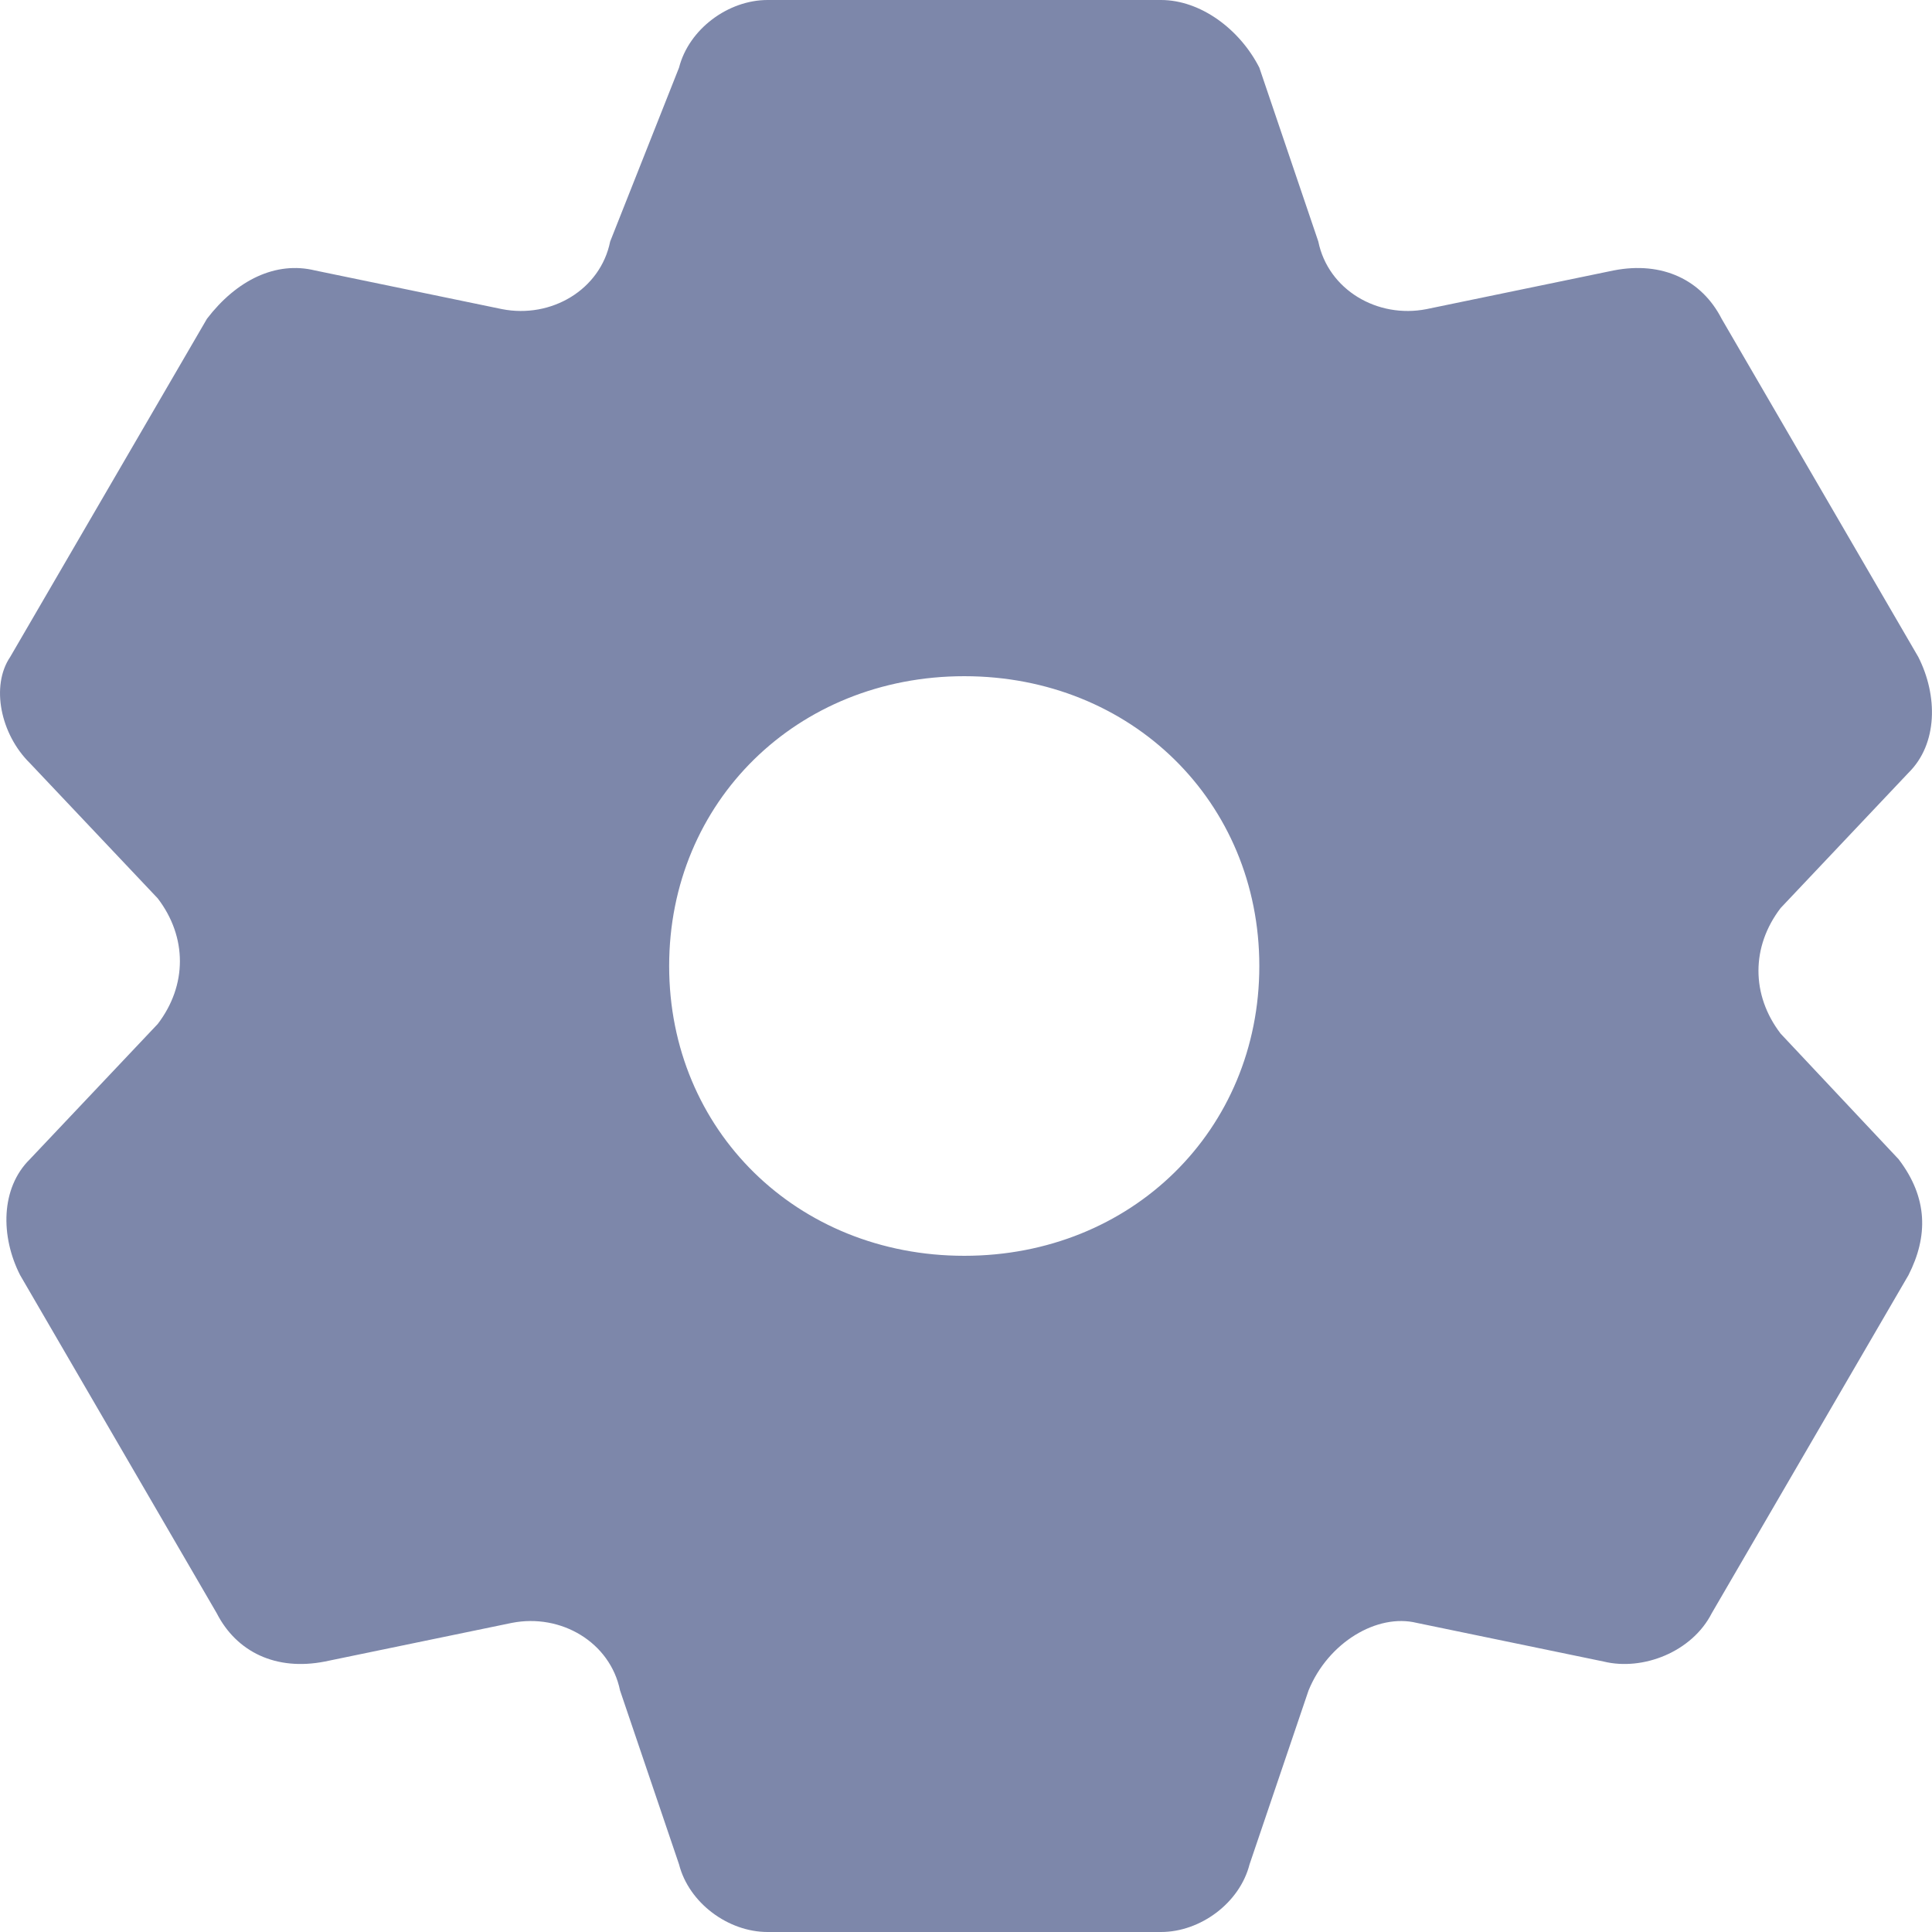
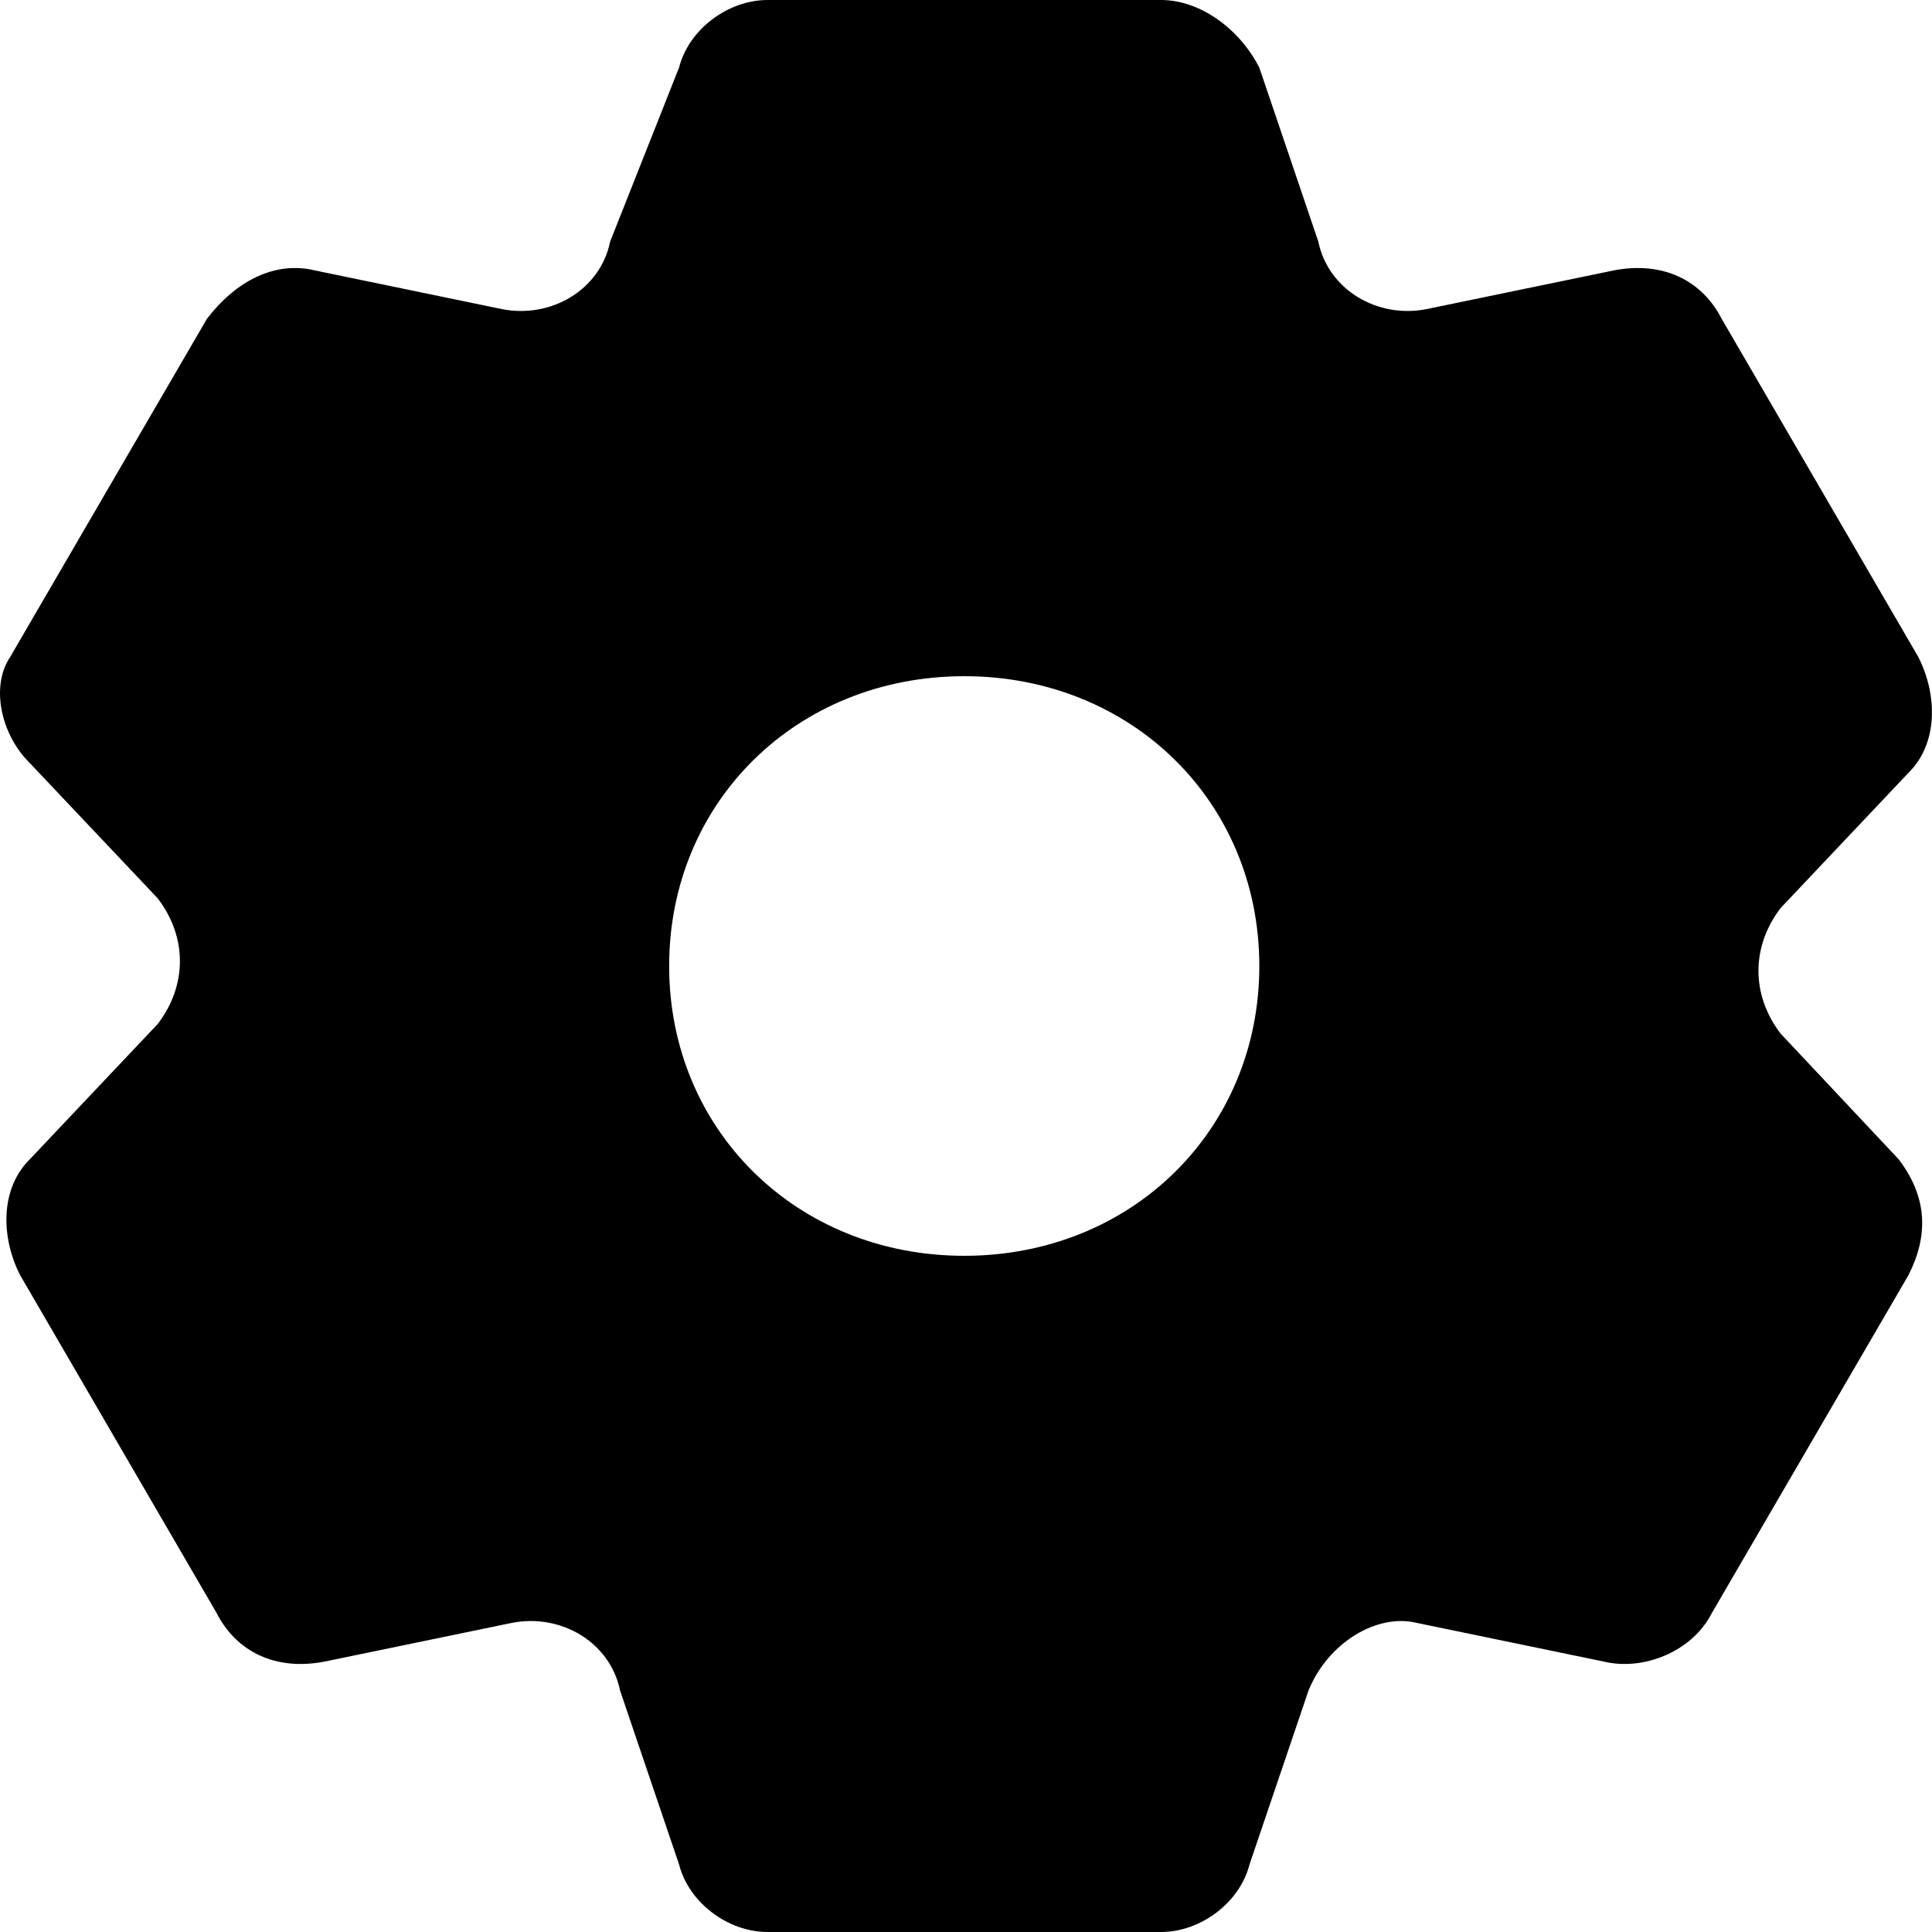
- <svg xmlns="http://www.w3.org/2000/svg" width="17" height="17" viewBox="0 0 17 17" fill="none">
-   <path d="M15.668 9.095C15.408 8.755 15.408 8.33 15.668 7.99L16.793 6.8C17.052 6.545 17.052 6.12 16.879 5.78L15.149 2.805C14.975 2.465 14.629 2.295 14.197 2.38L12.552 2.72C12.12 2.805 11.687 2.55 11.6 2.125L11.081 0.595C10.908 0.255 10.562 0 10.216 0H6.754C6.408 0 6.062 0.255 5.975 0.595L5.369 2.125C5.283 2.55 4.85 2.805 4.417 2.72L2.773 2.38C2.427 2.295 2.081 2.465 1.821 2.805L0.09 5.78C-0.083 6.035 0.004 6.46 0.263 6.715L1.388 7.905C1.648 8.245 1.648 8.67 1.388 9.01L0.263 10.2C0.004 10.455 0.004 10.88 0.177 11.22L1.907 14.195C2.081 14.535 2.427 14.705 2.859 14.62L4.504 14.28C4.936 14.195 5.369 14.45 5.456 14.875L5.975 16.405C6.062 16.745 6.408 17 6.754 17H10.216C10.562 17 10.908 16.745 10.995 16.405L11.514 14.875C11.687 14.45 12.12 14.195 12.466 14.28L14.11 14.62C14.456 14.705 14.889 14.535 15.062 14.195L16.793 11.22C16.966 10.88 16.966 10.54 16.706 10.2L15.668 9.095ZM8.485 11.05C7.013 11.05 5.888 9.945 5.888 8.5C5.888 7.055 7.013 5.95 8.485 5.95C9.956 5.95 11.081 7.055 11.081 8.5C11.081 9.945 9.956 11.05 8.485 11.05Z" fill="#7D87AA" />
+ <svg xmlns="http://www.w3.org/2000/svg" width="17" height="17" viewBox="0 0 17 17" fill="currentColor">
+   <path d="M15.668 9.095C15.408 8.755 15.408 8.33 15.668 7.99L16.793 6.8C17.052 6.545 17.052 6.12 16.879 5.78L15.149 2.805C14.975 2.465 14.629 2.295 14.197 2.38L12.552 2.72C12.12 2.805 11.687 2.55 11.6 2.125L11.081 0.595C10.908 0.255 10.562 0 10.216 0H6.754C6.408 0 6.062 0.255 5.975 0.595L5.369 2.125C5.283 2.55 4.85 2.805 4.417 2.72L2.773 2.38C2.427 2.295 2.081 2.465 1.821 2.805L0.09 5.78C-0.083 6.035 0.004 6.46 0.263 6.715L1.388 7.905C1.648 8.245 1.648 8.67 1.388 9.01L0.263 10.2C0.004 10.455 0.004 10.88 0.177 11.22L1.907 14.195C2.081 14.535 2.427 14.705 2.859 14.62L4.504 14.28C4.936 14.195 5.369 14.45 5.456 14.875L5.975 16.405C6.062 16.745 6.408 17 6.754 17H10.216C10.562 17 10.908 16.745 10.995 16.405L11.514 14.875C11.687 14.45 12.12 14.195 12.466 14.28L14.11 14.62C14.456 14.705 14.889 14.535 15.062 14.195L16.793 11.22C16.966 10.88 16.966 10.54 16.706 10.2L15.668 9.095ZM8.485 11.05C7.013 11.05 5.888 9.945 5.888 8.5C5.888 7.055 7.013 5.95 8.485 5.95C9.956 5.95 11.081 7.055 11.081 8.5C11.081 9.945 9.956 11.05 8.485 11.05Z" fill="#currentColor" />
</svg>
